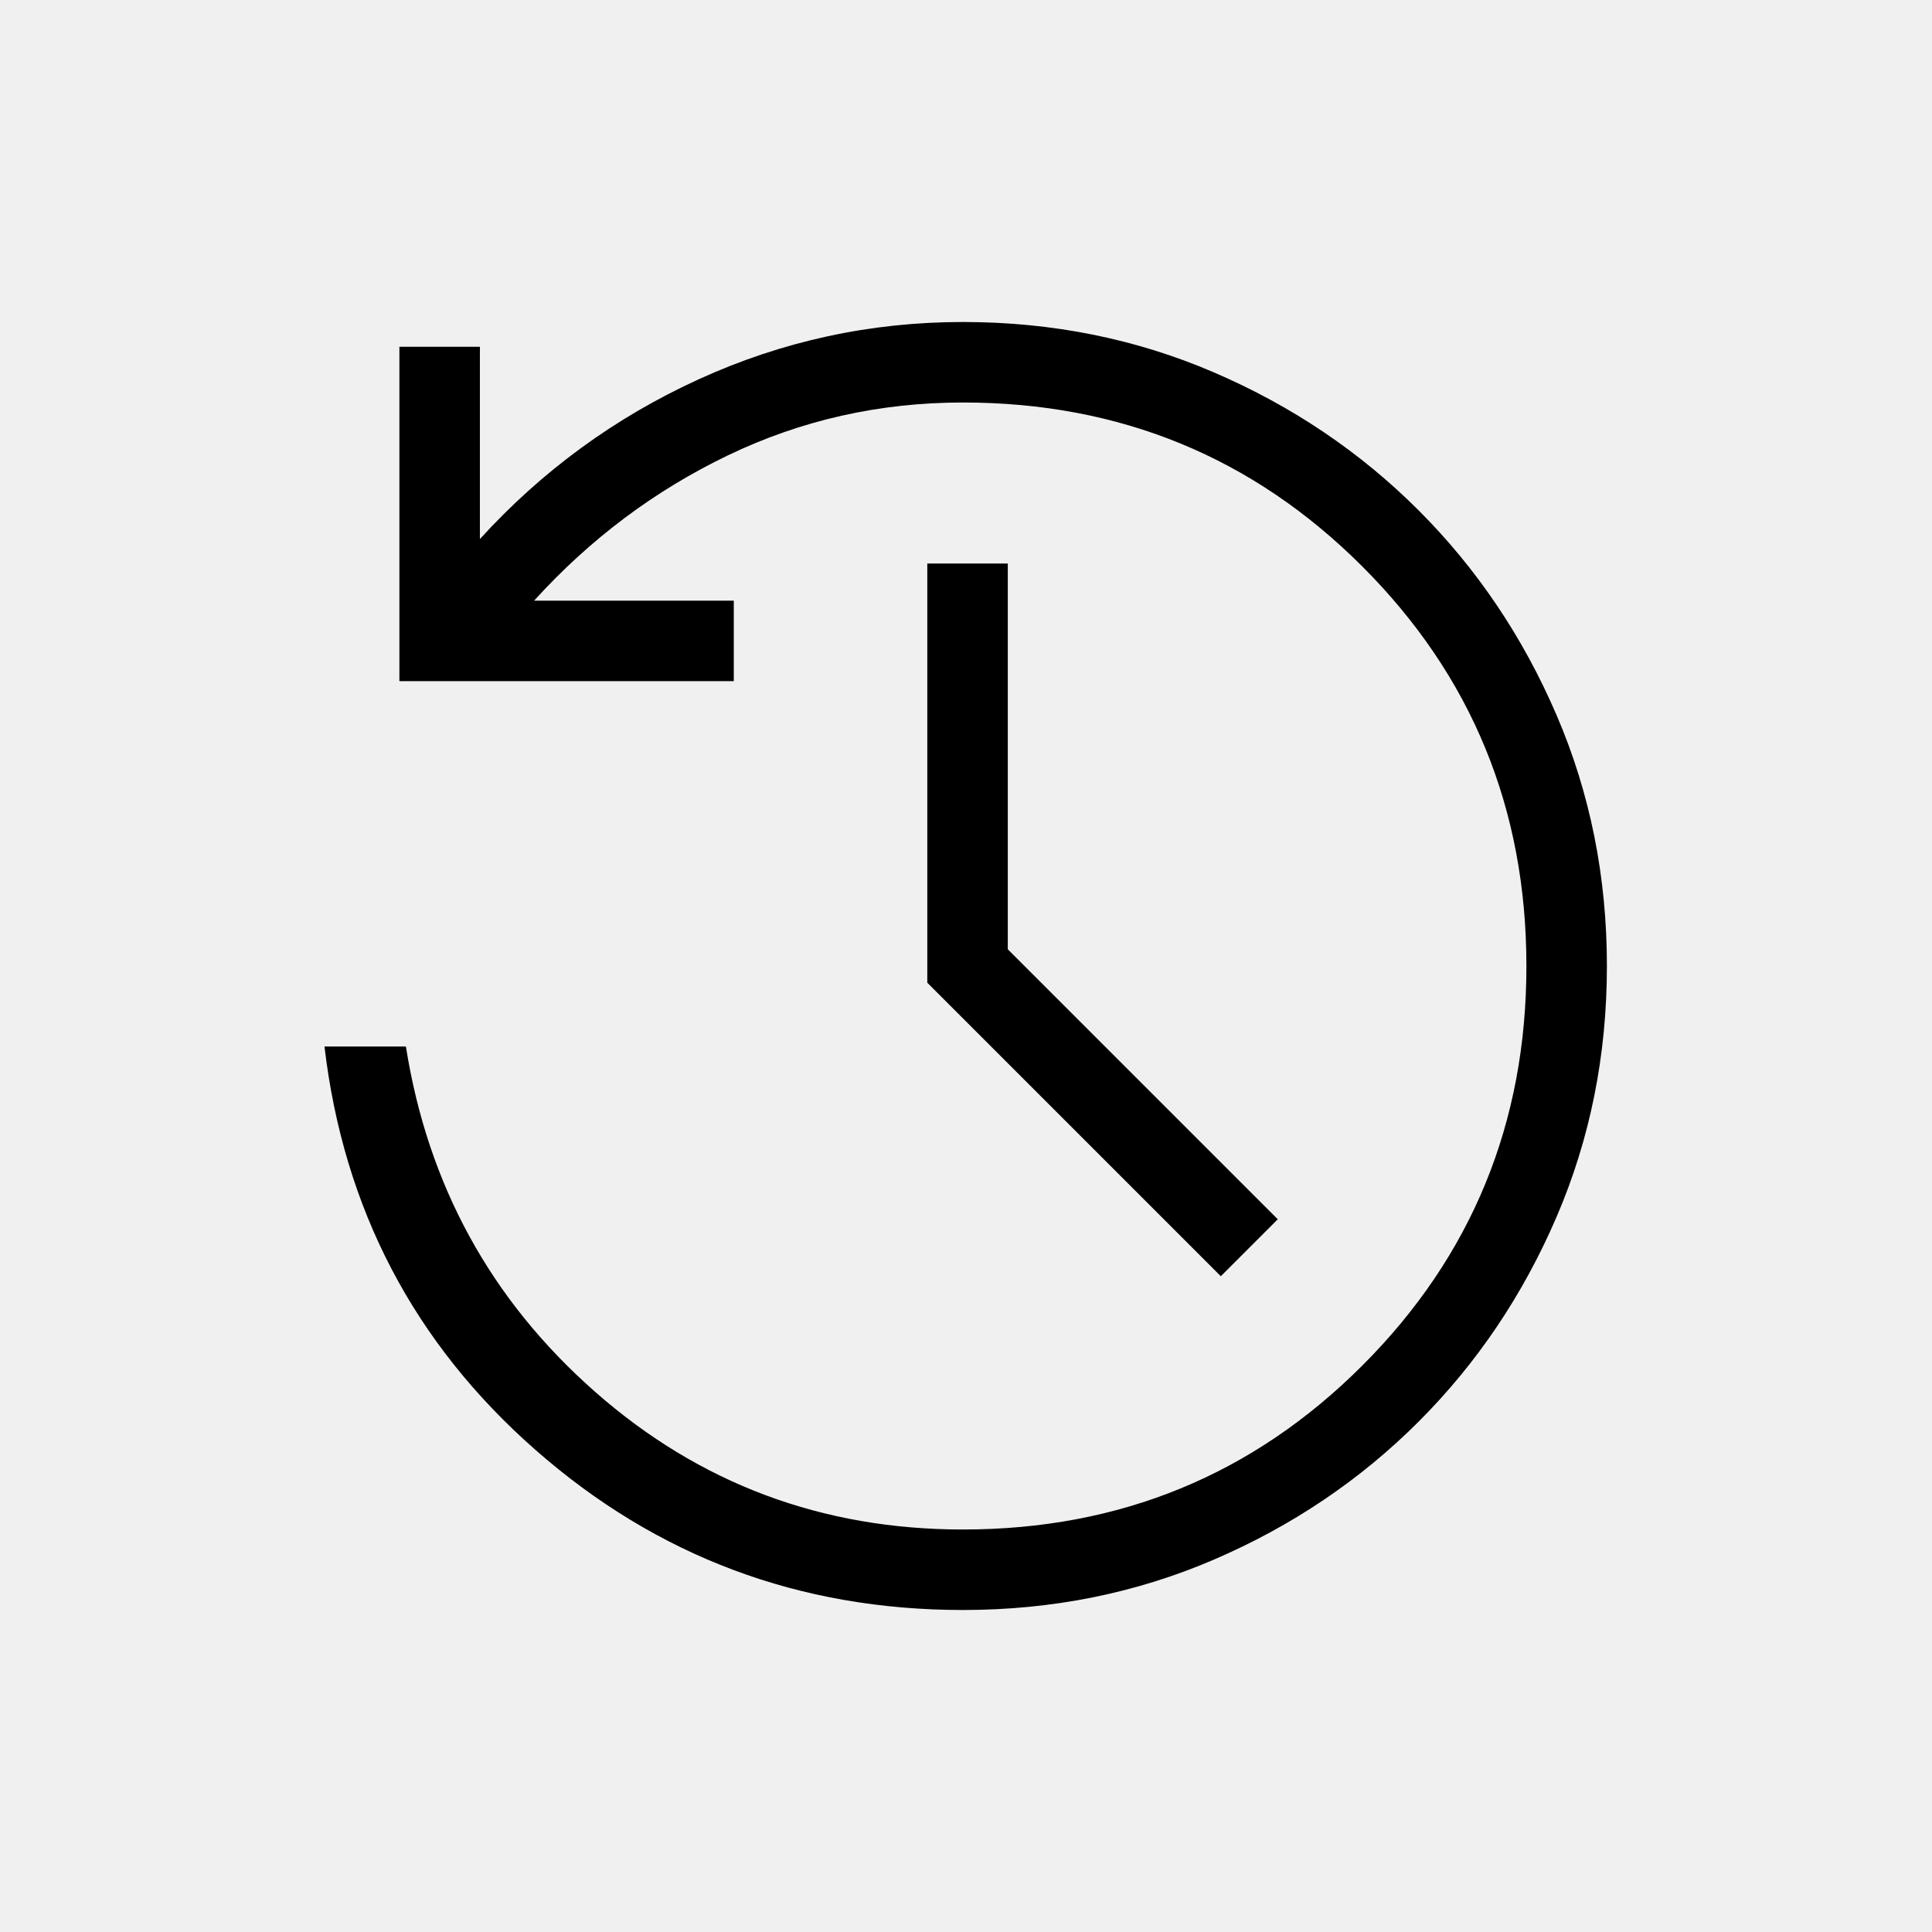
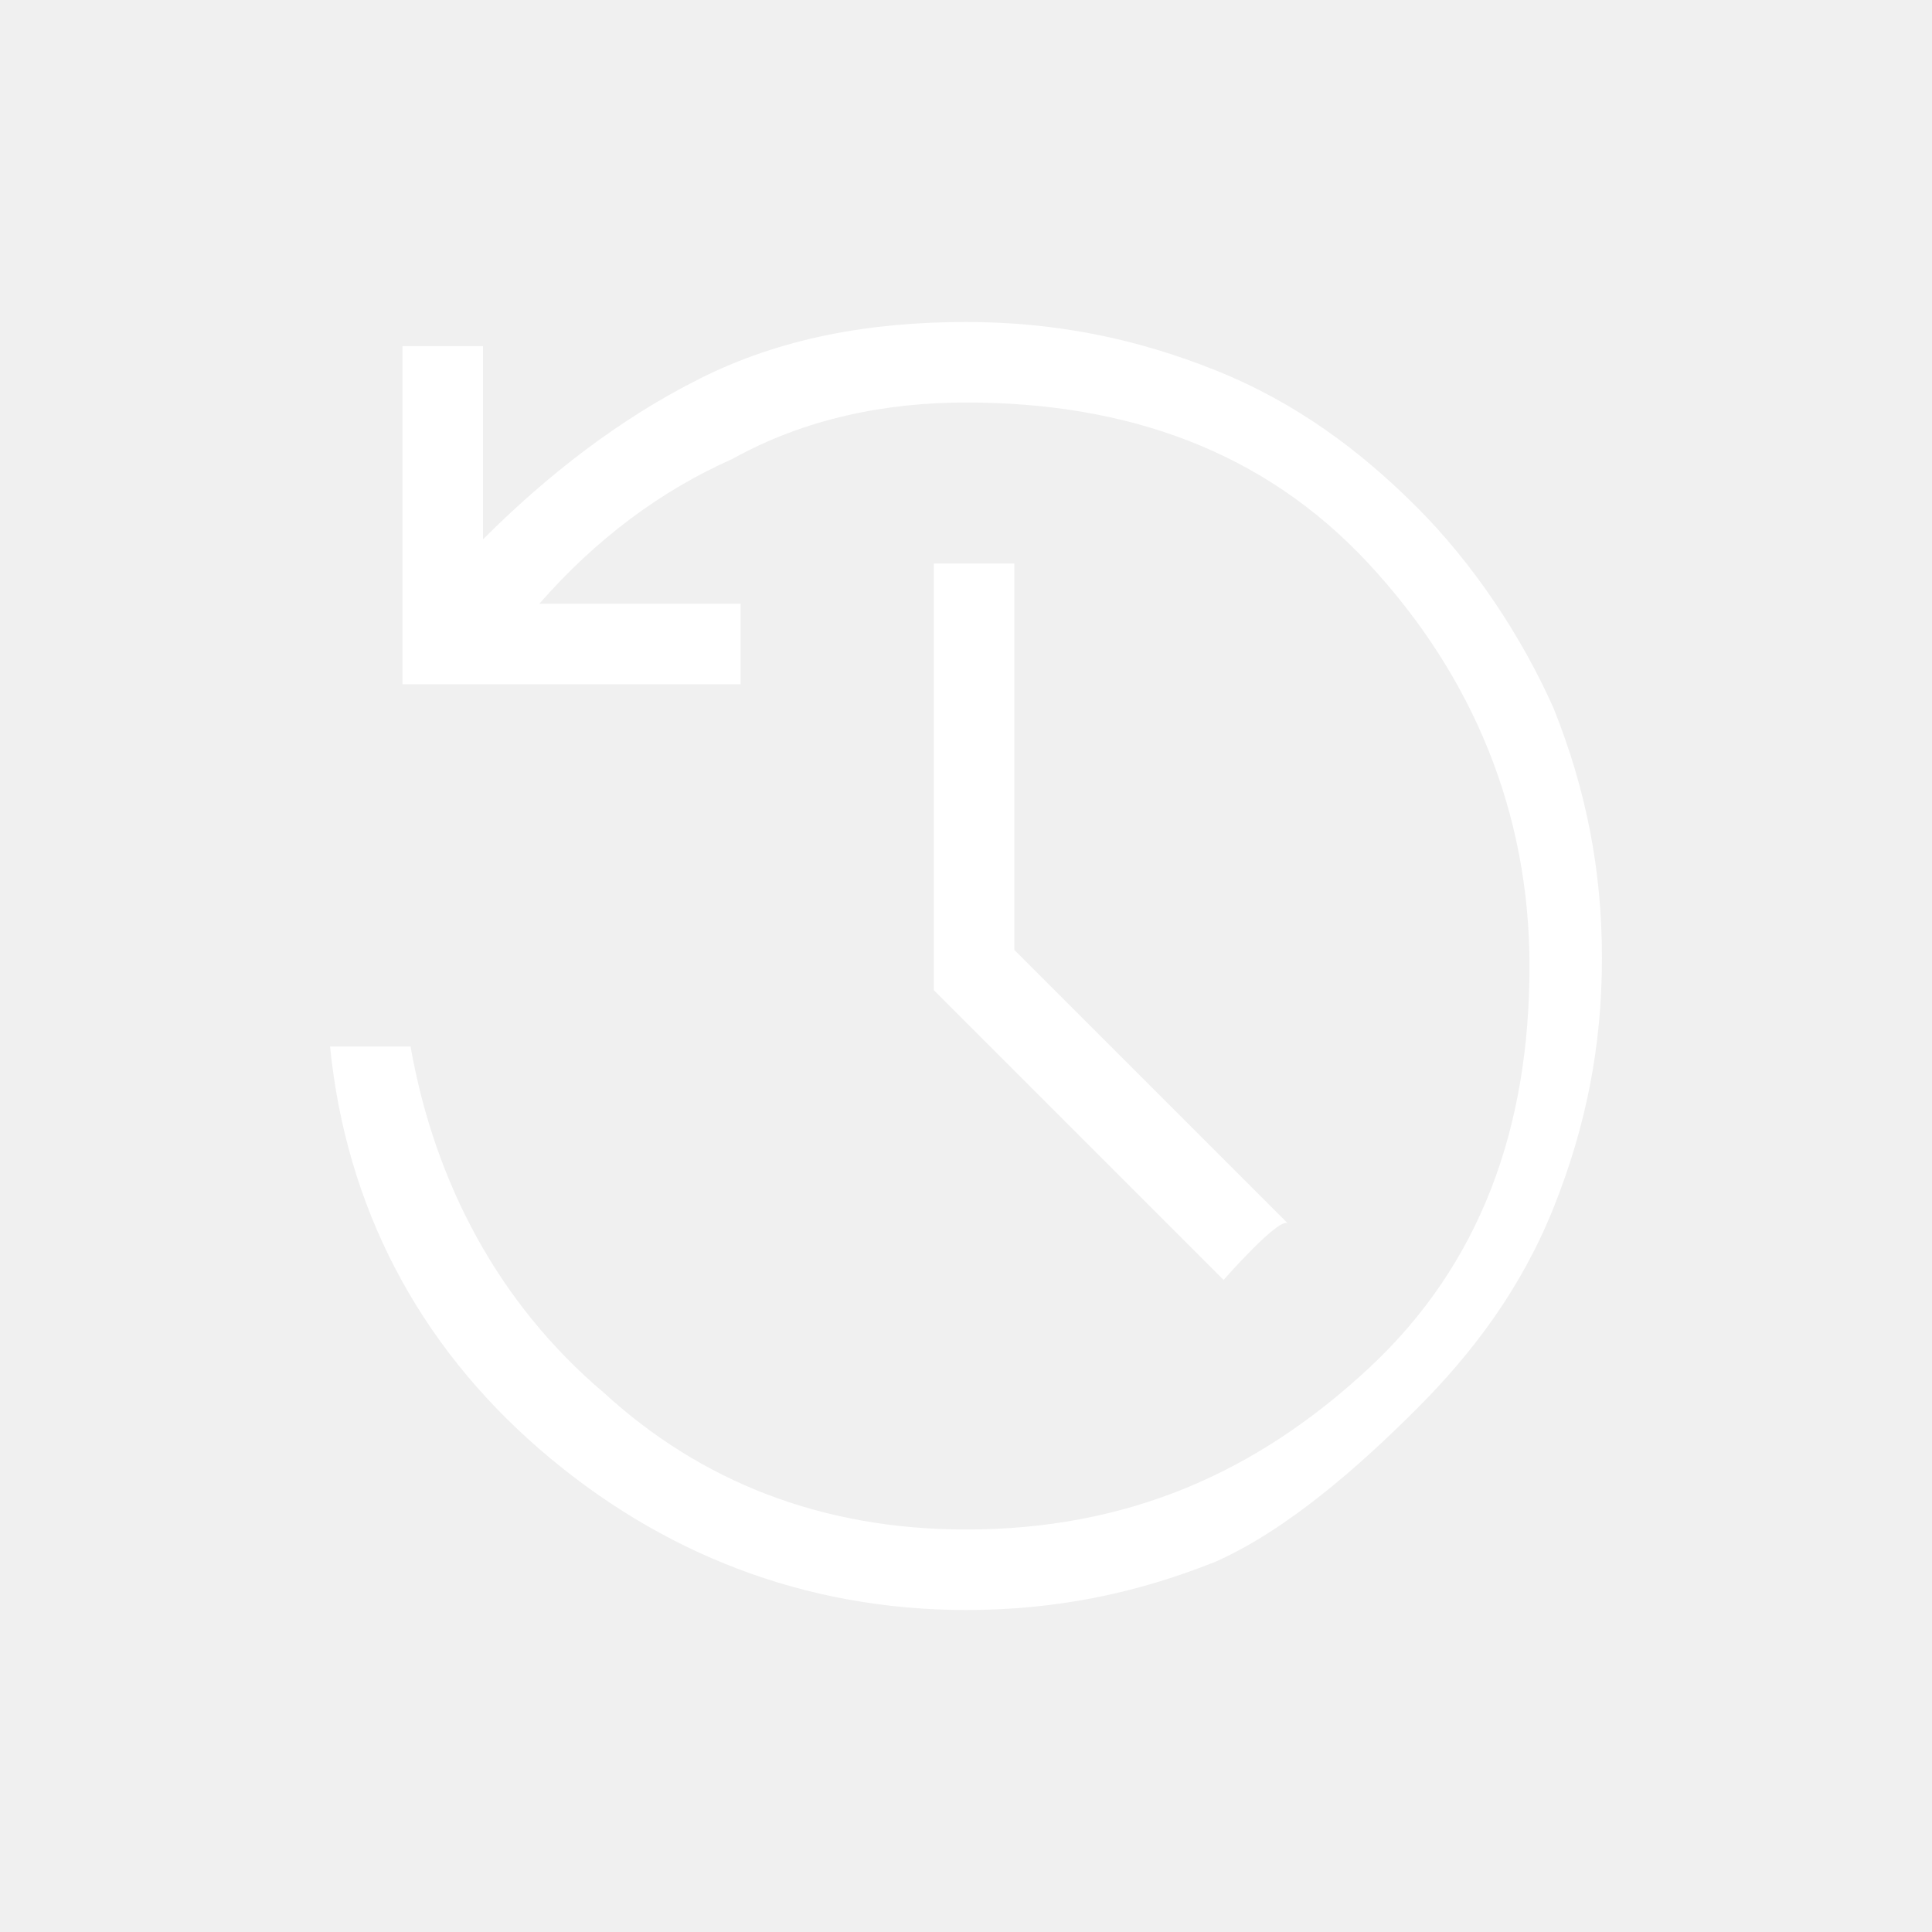
- <svg xmlns="http://www.w3.org/2000/svg" height="24" viewBox="0 -960 960 960" width="24">
-   <path d="M478.462-160q-121.847 0-212.424-79.577Q175.461-319.154 161.231-440h40.461Q218-336.769 295.731-268.385 373.462-200 478.462-200q117 0 198.5-81.5t81.5-198.5q0-117-81.5-198.5t-198.5-81.5q-62.077 0-116.693 26.231-54.615 26.231-96.384 72.231h99.23v40H198.461v-166.154h40v95.538q46.385-50.923 108.731-79.385Q409.538-800 478.462-800q66.538 0 124.73 25.038 58.193 25.039 101.693 68.539t68.538 101.692Q798.462-546.539 798.462-480q0 66.539-25.039 124.731-25.038 58.192-68.538 101.692-43.5 43.5-101.693 68.539Q545-160 478.462-160Zm128.153-165.846L460.769-471.692V-680h40v191.692l134.154 134.154-28.308 28.308Z" />
+ <svg xmlns="http://www.w3.org/2000/svg" version="1.1" id="圖層_1" x="0px" y="0px" viewBox="0 0 24 24" style="enable-background:new 0 0 24 24;" xml:space="preserve">
+   <style type="text/css">
+ 	.st0{fill:#FFFFFF;}
+ </style>
+   <path class="st0" d="M12,20c-2,0-3.8-0.7-5.3-2c-1.5-1.3-2.4-3-2.6-5h1c0.3,1.7,1.1,3.2,2.4,4.3C8.7,18.4,10.2,19,12,19  c2,0,3.6-0.7,5-2s2-3,2-5c0-1.9-0.7-3.6-2-5s-3-2-5-2c-1,0-2,0.2-2.9,0.7c-0.9,0.4-1.7,1-2.4,1.8h2.5v1H5V4.3h1v2.4  c0.8-0.8,1.7-1.5,2.7-2C9.7,4.2,10.8,4,12,4c1.1,0,2.1,0.2,3.1,0.6c1,0.4,1.8,1,2.5,1.7c0.7,0.7,1.3,1.6,1.7,2.5  c0.4,1,0.6,2,0.6,3.1c0,1.1-0.2,2.1-0.6,3.1c-0.4,1-1,1.8-1.7,2.5S16,19,15.1,19.4C14.1,19.8,13.1,20,12,20z M15.2,15.9l-3.6-3.6V7  h1v4.8l3.4,3.4C15.9,15.1,15.2,15.9,15.2,15.9z" />
</svg>
